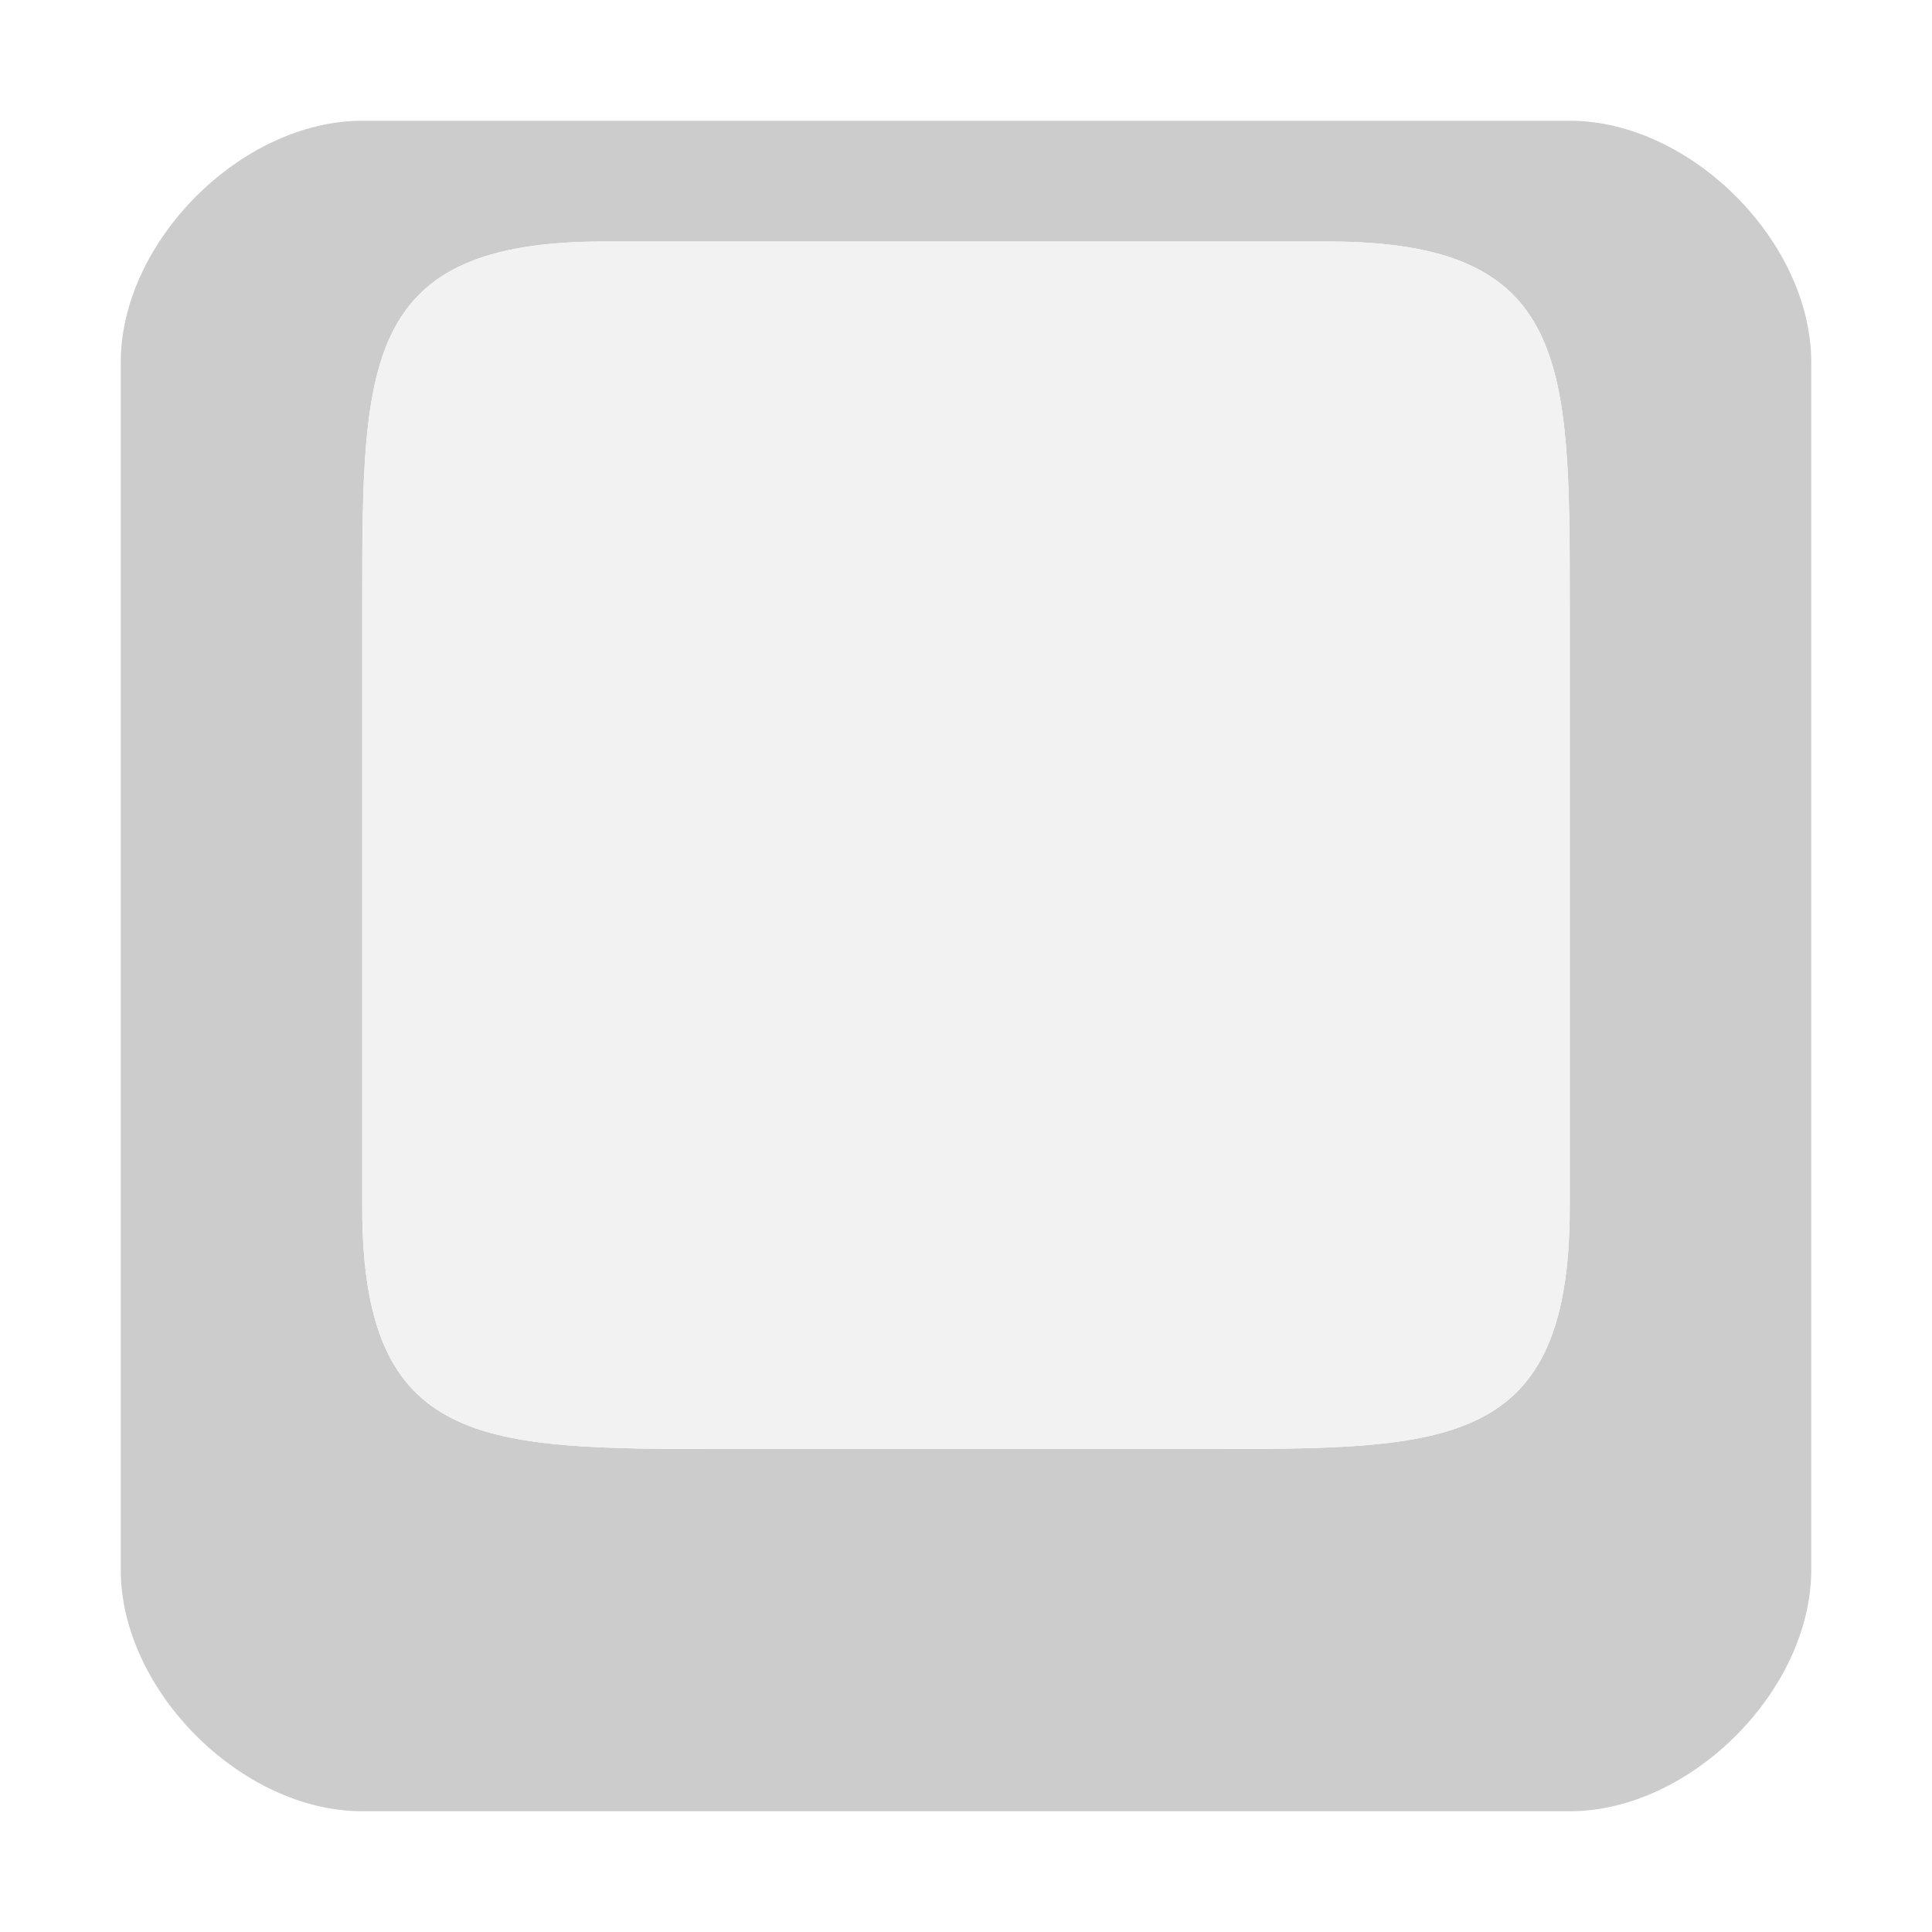
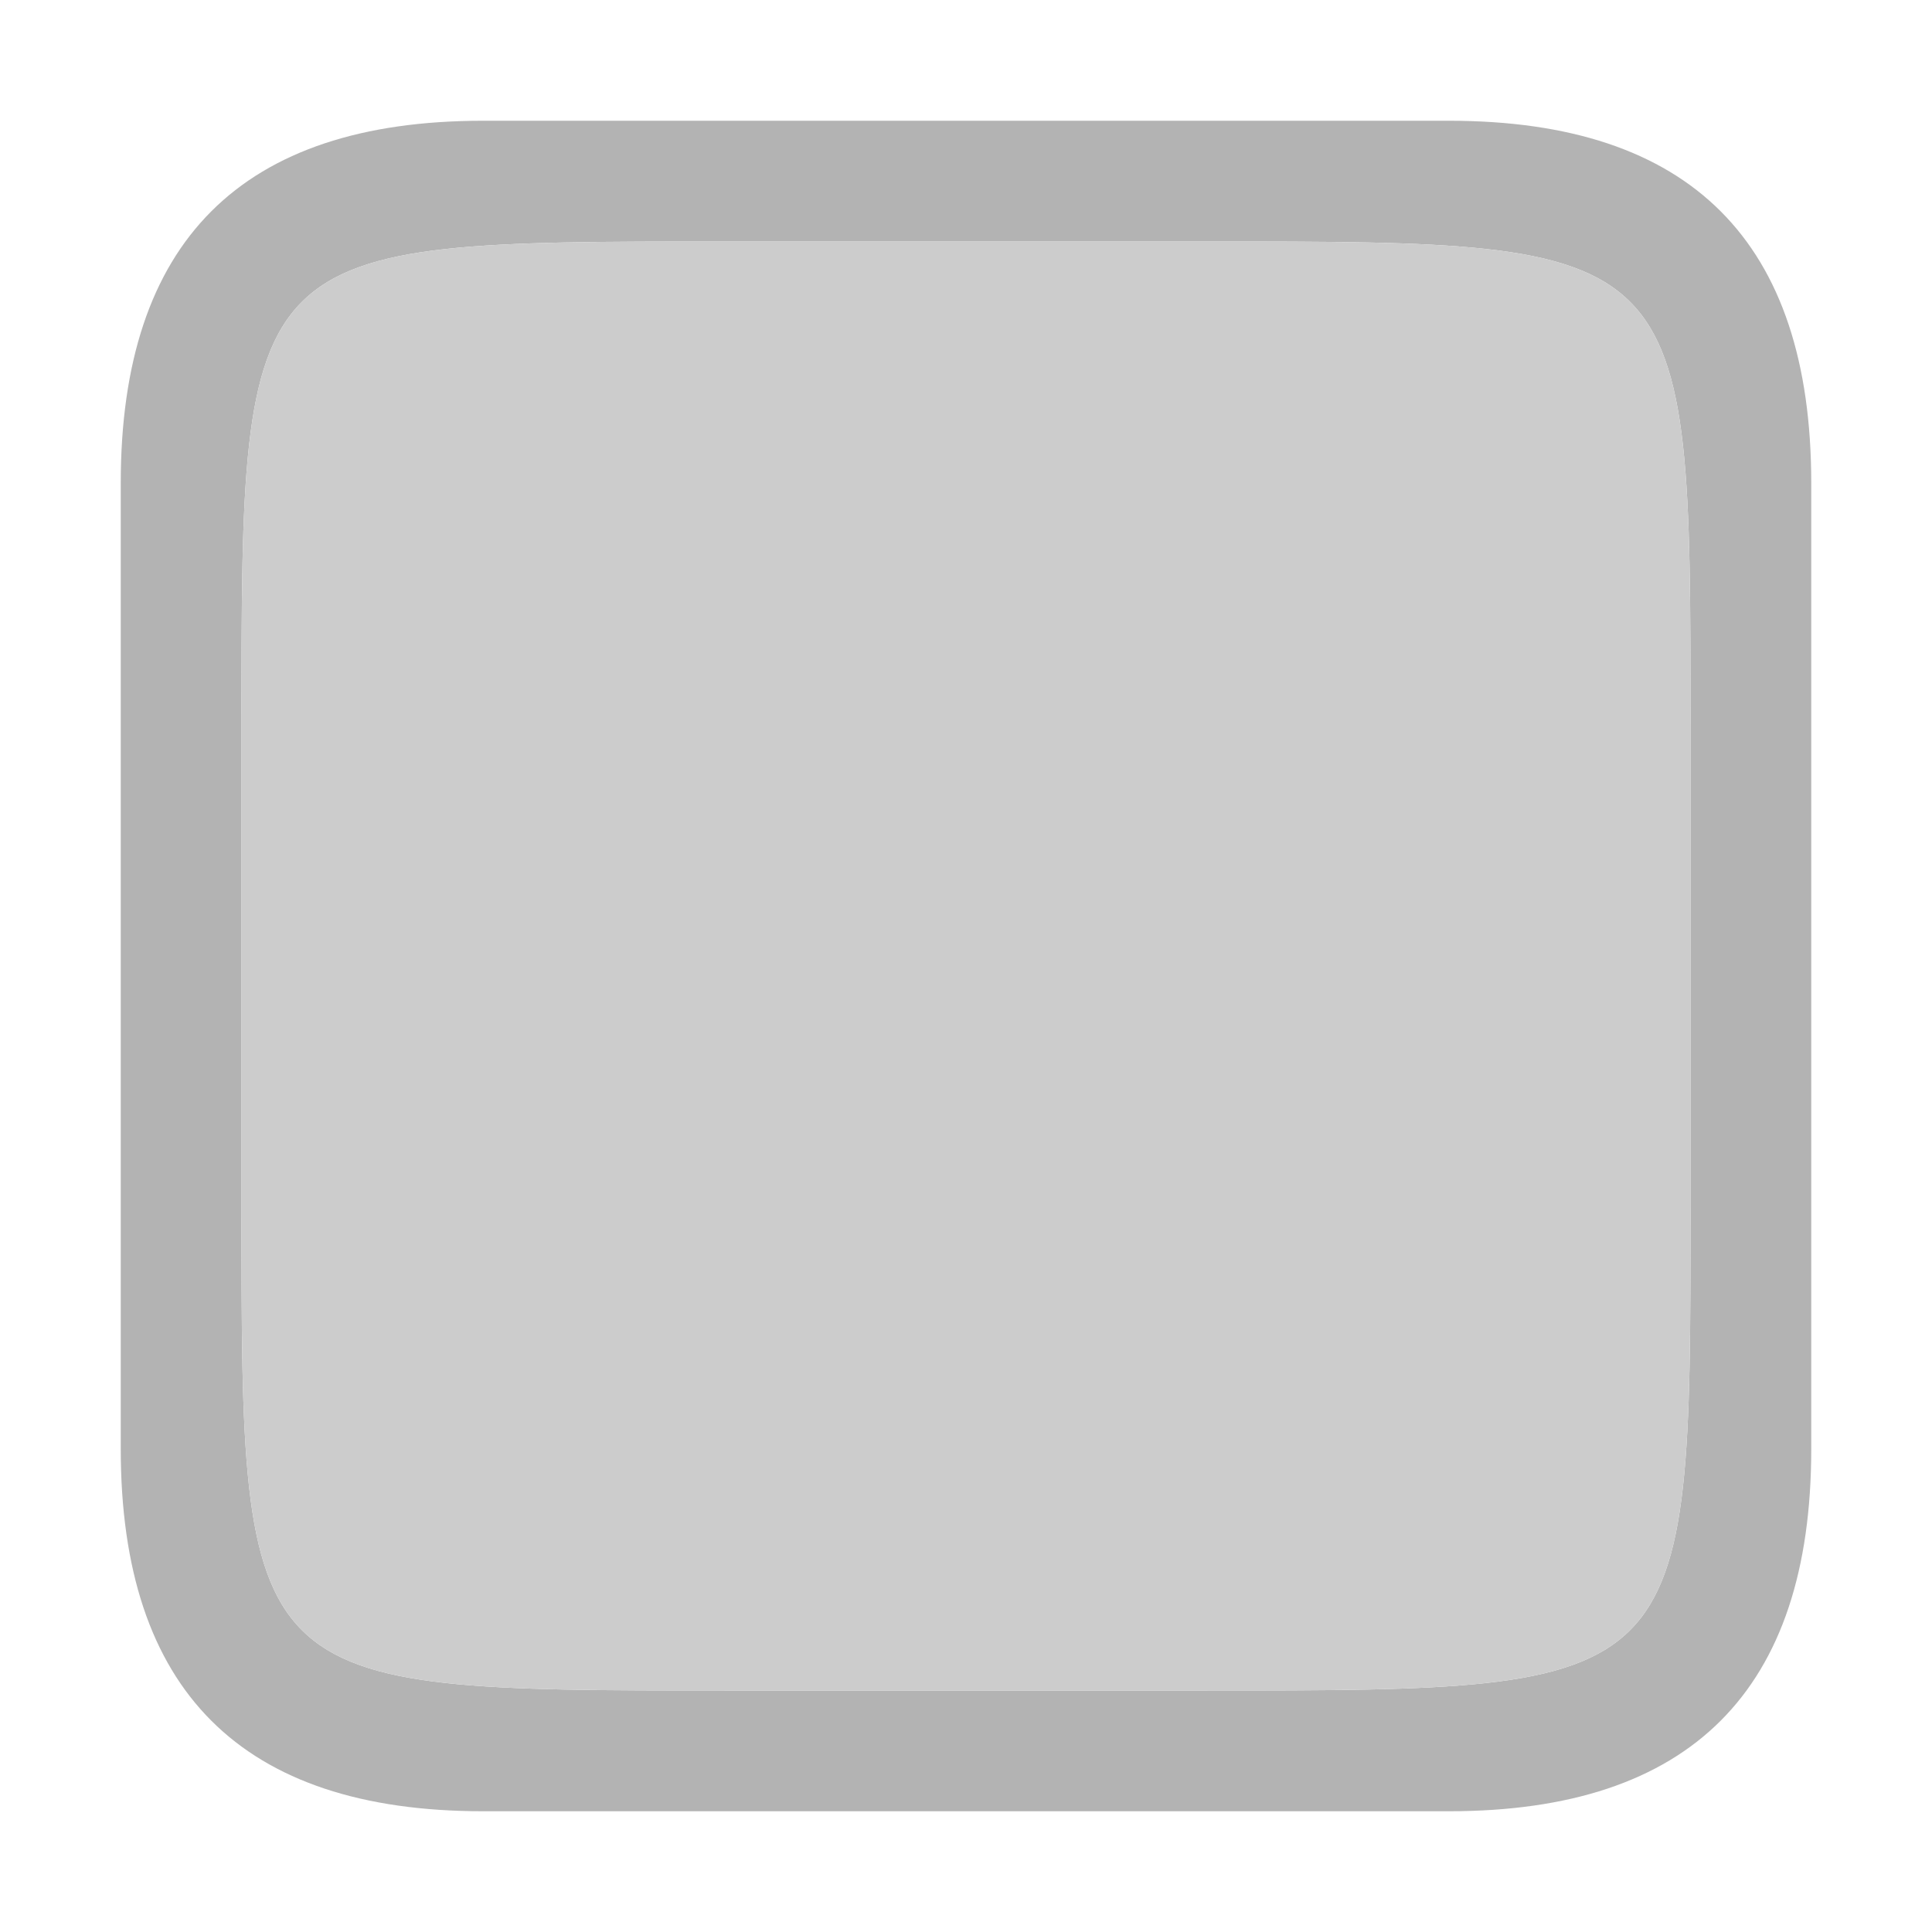
<svg xmlns="http://www.w3.org/2000/svg" width="16px" height="16px" id="svg2985" version="1.1">
  <defs id="defs2987" />
  <g id="layer1">
-     <path style="font-size:medium;font-style:normal;font-variant:normal;font-weight:normal;font-stretch:normal;text-indent:0;text-align:start;text-decoration:none;line-height:normal;letter-spacing:normal;word-spacing:normal;text-transform:none;direction:ltr;block-progression:tb;writing-mode:lr-tb;text-anchor:start;baseline-shift:baseline;color:#1a1a1a;fill:#cccccc;fill-opacity:1;stroke:none;stroke-width:1px;marker:none;visibility:visible;display:inline;overflow:visible;enable-background:accumulate;font-family:Sans;-inkscape-font-specification:Sans" d="m 1,3 0,10 c 0,1 1,2 2,2 l 10,0 c 1,0 2,-1 2,-2 L 15,3 C 15,2 14,1 13,1 L 3,1 C 2,1 1,2 1,3 z M 3,5 C 3,3 3,2 5,2 l 6,0 c 2,0 2,1 2,3 l 0,5 c 0,2 -1,2 -3,2 L 6,12 C 4,12 3,12 3,10 z" id="path3795" />
-     <path style="font-size:medium;font-style:normal;font-variant:normal;font-weight:normal;font-stretch:normal;text-indent:0;text-align:start;text-decoration:none;line-height:normal;letter-spacing:normal;word-spacing:normal;text-transform:none;direction:ltr;block-progression:tb;writing-mode:lr-tb;text-anchor:start;baseline-shift:baseline;color:#1a1a1a;fill:#f2f2f2;fill-opacity:1;stroke:none;stroke-width:1px;marker:none;visibility:visible;display:inline;overflow:visible;enable-background:accumulate;font-family:Sans;-inkscape-font-specification:Sans" d="M 3,5 C 3,3 3,2 5,2 l 6,0 c 2,0 2,1 2,3 l 0,5 c 0,2 -1,2 -3,2 L 6,12 C 4,12 3,12 3,10 z" id="path3795-8" />
+     <path style="font-size:medium;font-style:normal;font-variant:normal;font-weight:normal;font-stretch:normal;text-indent:0;text-align:start;text-decoration:none;line-height:normal;letter-spacing:normal;word-spacing:normal;text-transform:none;direction:ltr;block-progression:tb;writing-mode:lr-tb;text-anchor:start;baseline-shift:baseline;color:#1a1a1a;fill:#b3b3b3;fill-opacity:1;stroke:none;stroke-width:1px;marker:none;visibility:visible;display:inline;overflow:visible;enable-background:accumulate;font-family:Sans;-inkscape-font-specification:Sans" d="m 1,4 0,8 c 0,2 1,3 3,3 l 8,0 c 2,0 3,-1 3,-3 L 15,4 C 15,2 14,1 12,1 L 4,1 C 2,1 1,2 1,4 z M 2,6 C 2,2 2,2 6,2 l 4,0 c 4,0 4,0 4,4 l 0,4 c 0,4 0,4 -4,4 L 6,14 C 2,14 2,14 2,10 z" id="path3795" />
+     <path style="font-size:medium;font-style:normal;font-variant:normal;font-weight:normal;font-stretch:normal;text-indent:0;text-align:start;text-decoration:none;line-height:normal;letter-spacing:normal;word-spacing:normal;text-transform:none;direction:ltr;block-progression:tb;writing-mode:lr-tb;text-anchor:start;baseline-shift:baseline;color:#1a1a1a;fill:#cccccc;fill-opacity:1;stroke:none;stroke-width:1px;marker:none;visibility:visible;display:inline;overflow:visible;enable-background:accumulate;font-family:Sans;-inkscape-font-specification:Sans" d="M 2,6 C 2,2 2,2 6,2 l 4,0 c 4,0 4,0 4,4 l 0,4 c 0,4 0,4 -4,4 L 6,14 C 2,14 2,14 2,10 z" id="path3795-8" />
  </g>
</svg>
